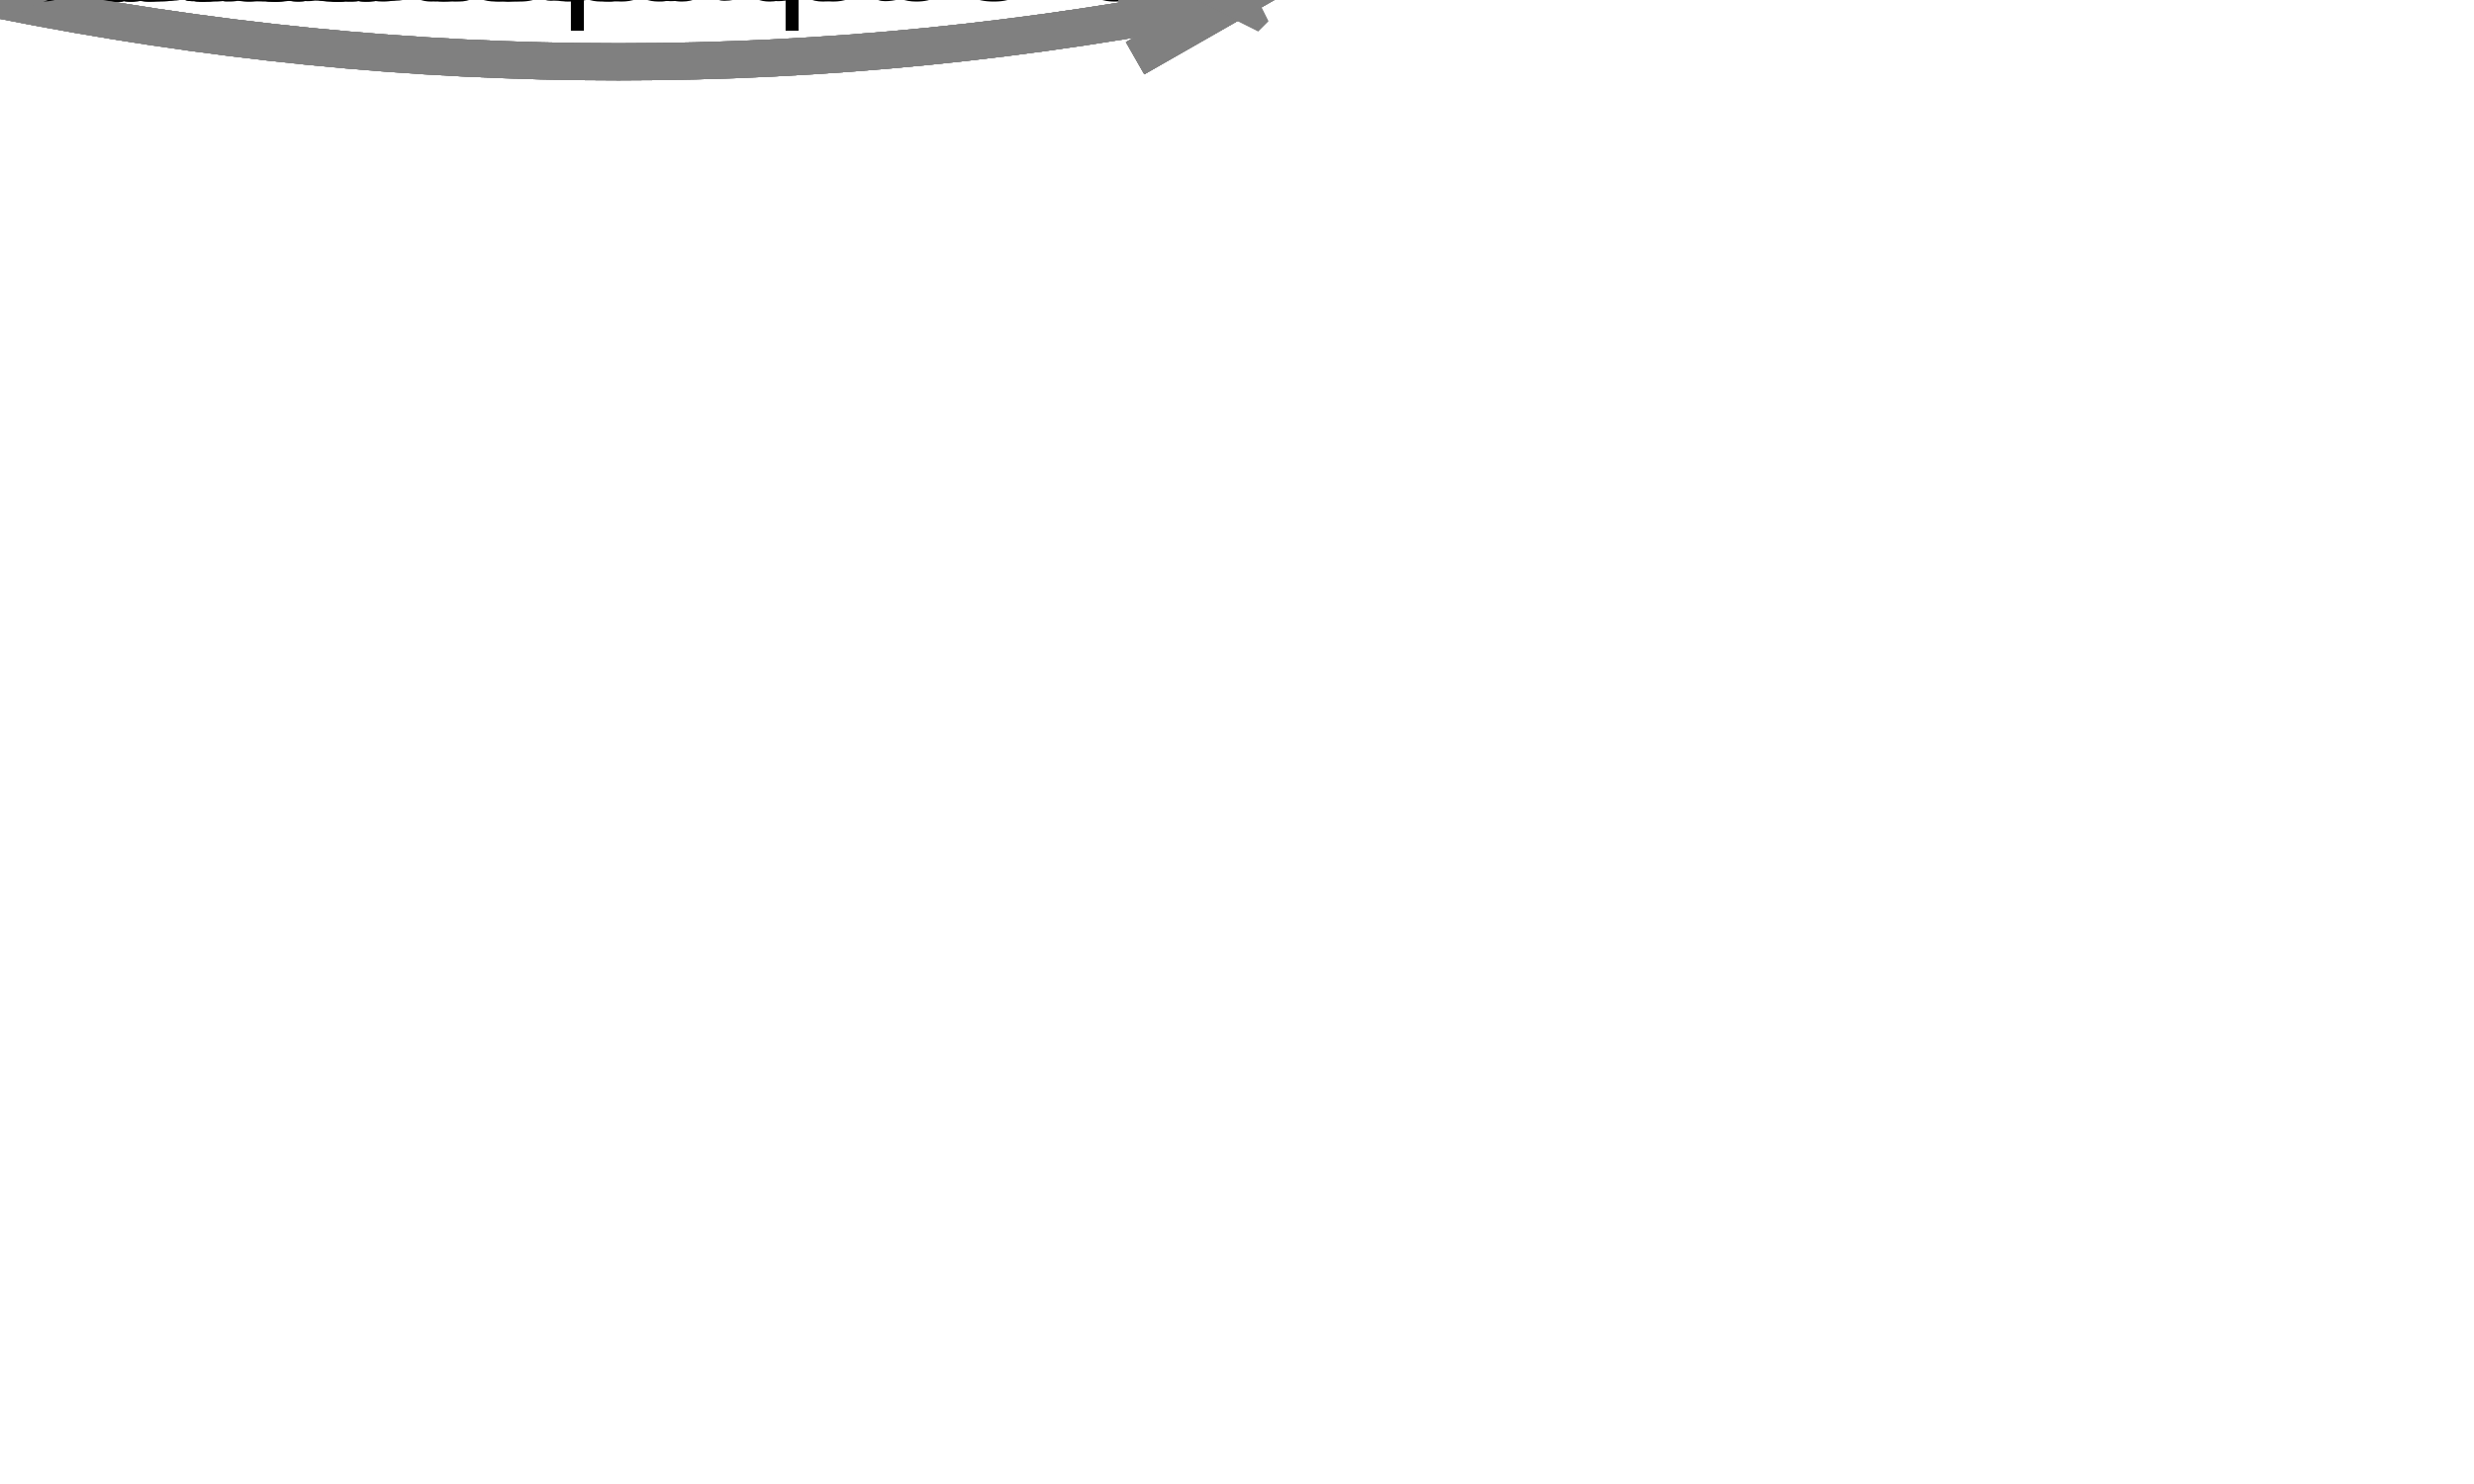
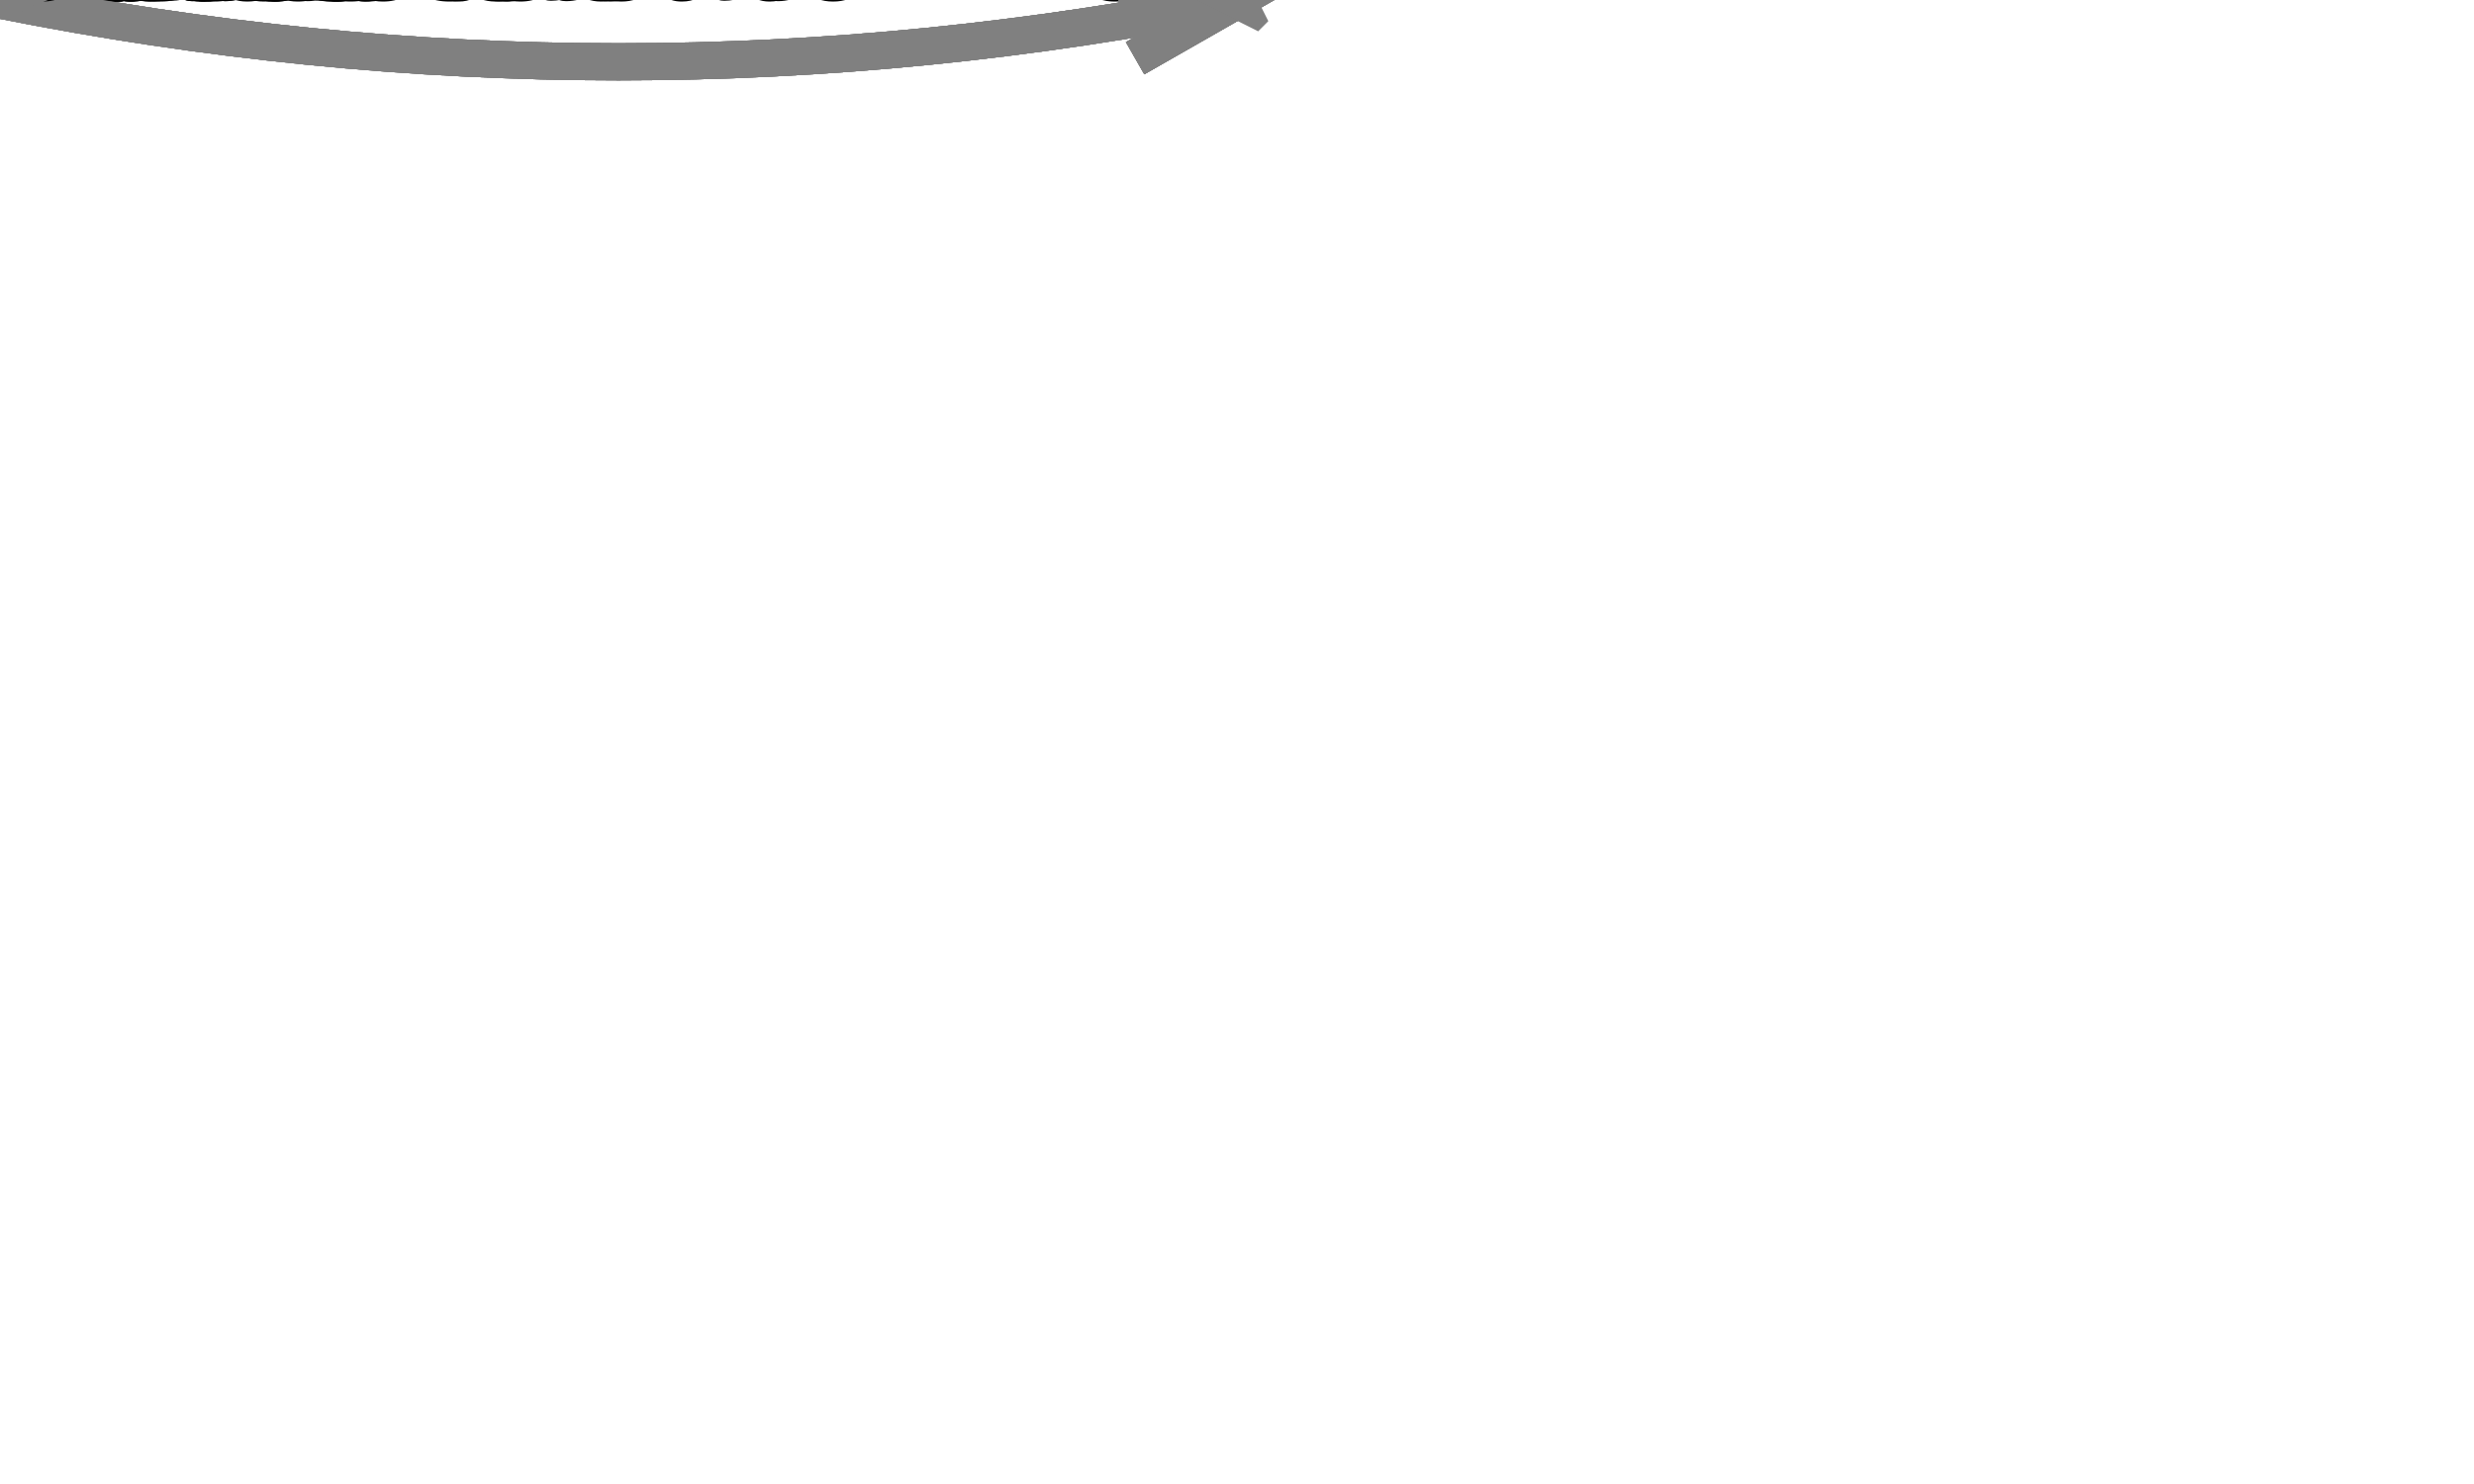
<svg xmlns="http://www.w3.org/2000/svg" xmlns:ns1="http://www.nrvr.com/2012/adj" width="200" height="120">
  <style type="text/css">
	@font-face {
		font-family: Liberation Sans;
		src: local("Liberation Sans"), local("Liberation Sans Regular"), local("LiberationSans-Regular"),
			url(fonts/Liberation/LiberationSans-Regular.ttf);
		font-weight: normal;
		font-style: normal;
	}
	svg {
		font-family: "Liberation Sans","Arial";
		font-size: 12px;
	}
	.subject {
		fill: lightgray;
		opacity: 0.5;
		stroke: gray;
	}
	.arrow {
		stroke: gray;
		fill: none;
	}
</style>
  <defs>
    <marker id="arrowhead" class="arrow" markerUnits="strokeWidth" orient="auto" viewBox="-4 -2 5 4" refX="0" refY="0" markerWidth="5" markerHeight="4" stroke-width="1" fill="none">
      <path d="M -3 1 L 0 0 L -3 -1" />
    </marker>
  </defs>
  <g>
    <ns1:horizontalList makeGrid="true" gap="5" maxPerRow="3" hAlign="center" />
    <g ns1:id="subject-editor">
      <ns1:horizontalList gap="10" />
      <rect width="0" height="0" class="subject">
        <ns1:frameForParent inset="1" />
      </rect>
      <text>XML editor</text>
    </g>
    <g />
    <g />
    <g />
    <g>
      <rect width="50" height="50" fill="none" />
    </g>
    <g />
    <g ns1:id="subject-disk">
      <ns1:horizontalList gap="10" />
      <rect width="0" height="0" class="subject">
        <ns1:frameForParent inset="1" />
      </rect>
      <text>disk</text>
    </g>
    <g />
    <g ns1:id="subject-author">
      <ns1:horizontalList gap="10" />
      <rect width="0" height="0" class="subject">
        <ns1:frameForParent inset="1" />
      </rect>
      <text>author</text>
    </g>
    <g />
    <g>
      <rect width="50" height="150" fill="none" />
    </g>
    <g />
    <g ns1:id="subject-firefox">
      <ns1:horizontalList gap="10" />
      <rect width="0" height="0" class="subject">
        <ns1:frameForParent inset="1" />
      </rect>
      <text>Firefox</text>
      <g>
        <ns1:horizontalList gap="10" />
        <g ns1:id="add-on-auto-reload">
          <ns1:verticalList gap="5" />
          <rect width="0" height="0" class="subject">
            <ns1:frameForParent inset="1" />
          </rect>
          <text>Auto Reload</text>
          <text>add-on</text>
        </g>
-         <g ns1:id="add-on-onload-script">
-           <ns1:verticalList gap="5" />
-           <rect width="0" height="0" class="subject">
-             <ns1:frameForParent inset="1" />
-           </rect>
-           <text>Onload Script</text>
-           <text>Document Files</text>
-           <text>add-on</text>
-         </g>
        <g ns1:id="add-on-save-back">
          <ns1:verticalList gap="5" />
          <rect width="0" height="0" class="subject">
            <ns1:frameForParent inset="1" />
          </rect>
          <text>Save Back to File</text>
          <text>from DOM</text>
          <text>add-on</text>
        </g>
      </g>
    </g>
    <g>
      <ns1:connection from="subject-editor % 0.2, 1.2" to="subject-disk % 0.2, -0.2" />
      <path class="arrow" d="M0,0 q50,10 100,0" stroke-width="3" marker-end="url(#arrowhead)" />
      <g>
        <ns1:rider at="0.4" pin="1.1,0.5" />
        <ns1:verticalList gap="1" />
        <text>saves</text>
      </g>
    </g>
    <g>
      <ns1:connection from="subject-disk % 0.2, 1.2" to="subject-firefox % 0.1, -0.2" />
      <path class="arrow" d="M0,0 q50,10 100,0" stroke-width="3" marker-end="url(#arrowhead)" />
      <g>
        <ns1:rider at="0.4" pin="1,1" />
        <ns1:verticalList gap="1" />
        <text>first time</text>
        <text>opens</text>
      </g>
    </g>
    <g>
      <ns1:connection from="subject-disk % 0.4, 1.2" to="add-on-auto-reload % 0.6, -0.1" />
      <path class="arrow" d="M0,0 q50,10 100,0" stroke-width="3" marker-end="url(#arrowhead)" />
      <g>
        <ns1:rider at="0.9" pin="1,1" />
        <ns1:verticalList gap="1" />
        <text>auto</text>
        <text>reloads</text>
      </g>
    </g>
    <g>
-       <ns1:connection from="add-on-onload-script % 0.2, -0.05" to="add-on-onload-script % 0.8, -0.05" />
-       <path class="arrow" d="M0,0 q50,-50 100,0" stroke-width="3" marker-end="url(#arrowhead)" />
-       <g>
-         <ns1:rider at="0.5" pin="0.5,1" />
-         <ns1:verticalList gap="1" />
-         <text>on load</text>
-         <text>runs script</text>
-       </g>
-     </g>
-     <g>
      <ns1:connection from="add-on-save-back % 0.6, -0.05" to="subject-disk % 0.6, 1.2" />
      <path class="arrow" d="M0,0 q50,10 100,0" stroke-width="3" marker-end="url(#arrowhead)" />
      <g>
        <ns1:rider at="0.1" pin="0,1" />
        <ns1:verticalList gap="1" />
        <text>can</text>
        <text>save</text>
        <text>back</text>
      </g>
    </g>
    <g>
      <ns1:connection from="subject-author % 0.0, -0.2" to="subject-editor % 1.2, 1.0" />
      <path class="arrow" d="M0,0 q50,10 100,0" stroke-width="3" marker-end="url(#arrowhead)" />
      <g>
        <ns1:rider at="0.4" pin="0,1.1" />
        <ns1:verticalList gap="1" />
        <text>edits</text>
      </g>
    </g>
    <g>
      <ns1:connection from="subject-author % 0.0, 1.2" to="subject-firefox % 1.05, 0.0" />
      <path class="arrow" d="M0,0 q70,-30 100,0" stroke-width="3" marker-end="url(#arrowhead)" />
      <g>
        <ns1:rider at="0.4" pin="-0.1,0" />
        <ns1:verticalList gap="1" />
        <text>views</text>
      </g>
    </g>
  </g>
</svg>
